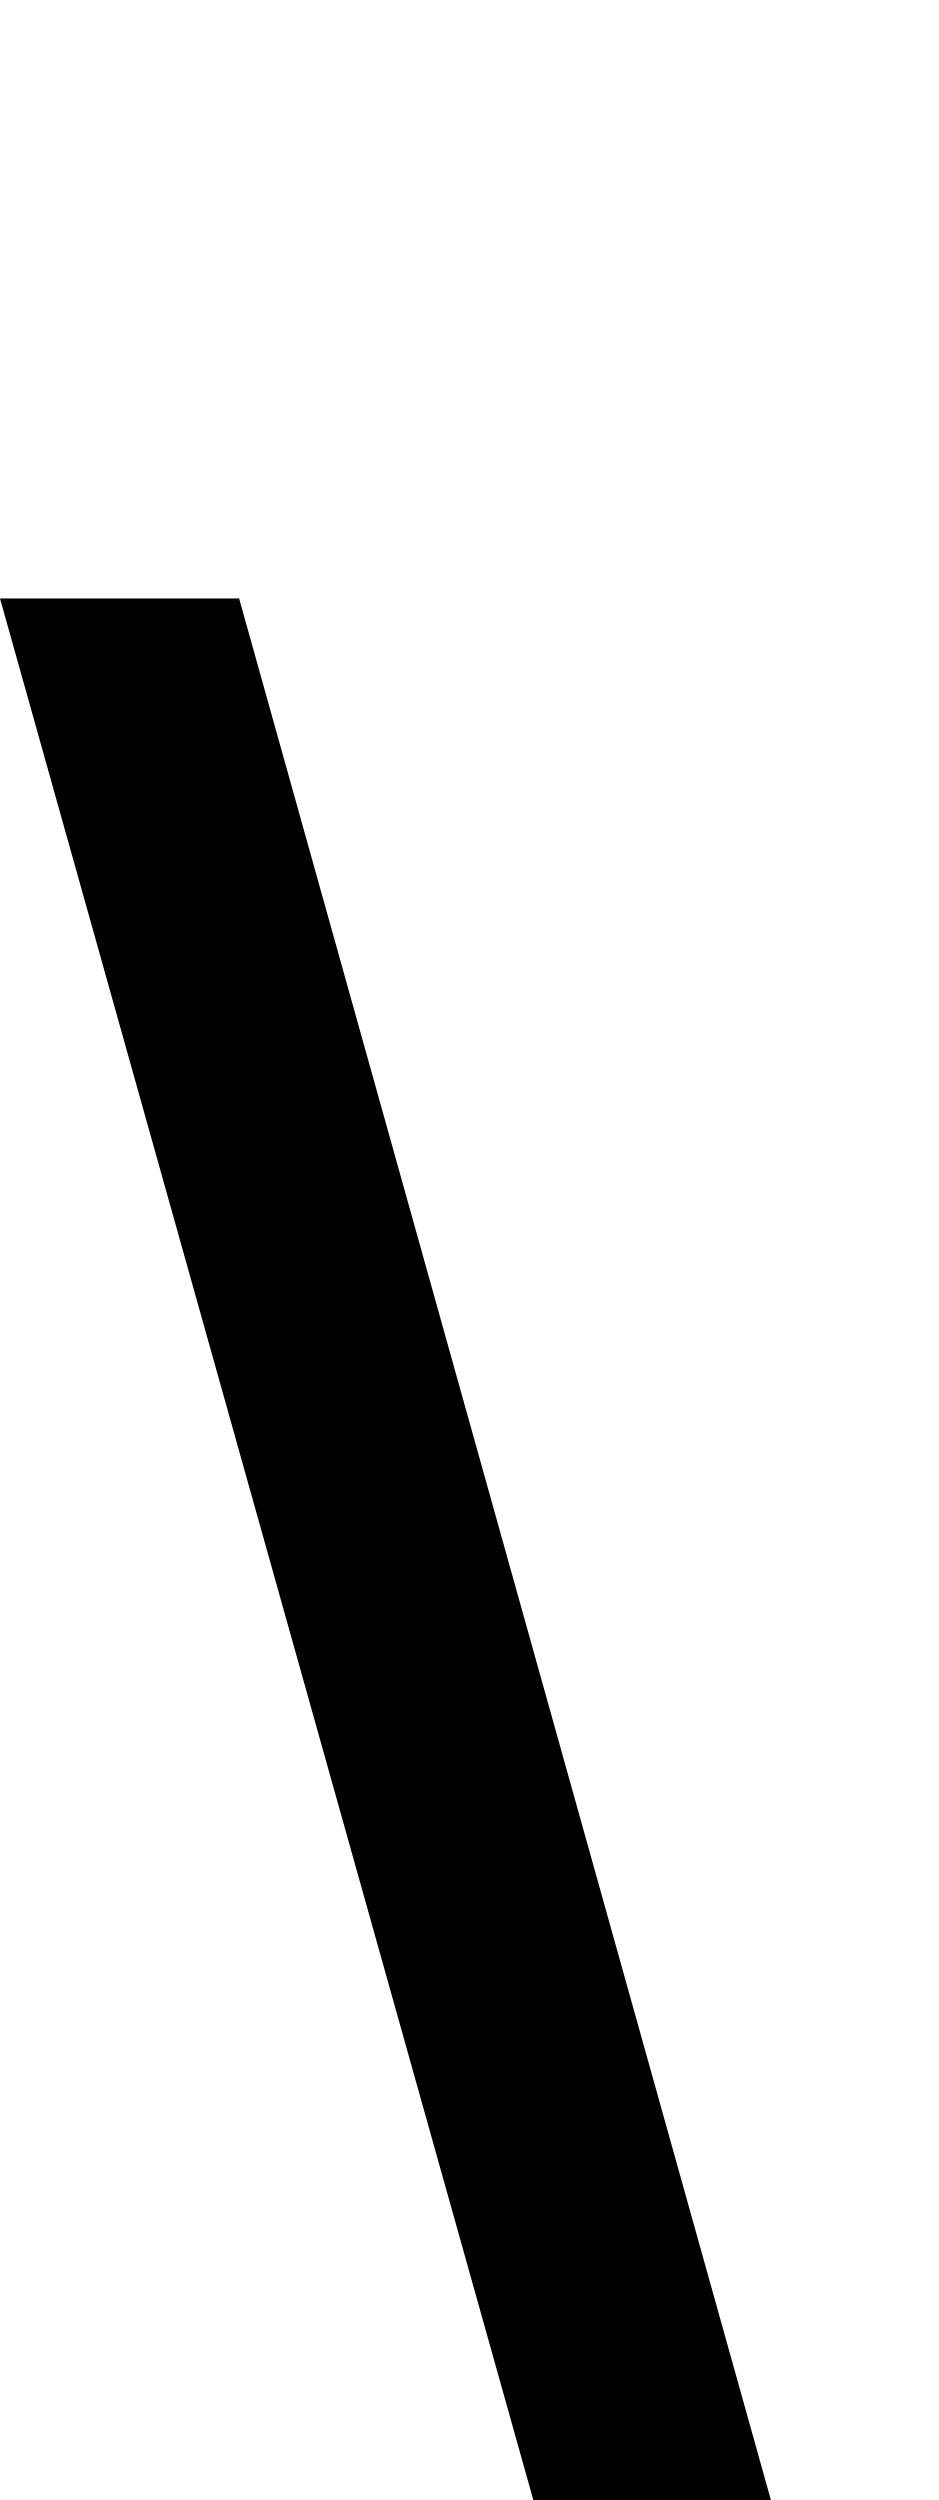
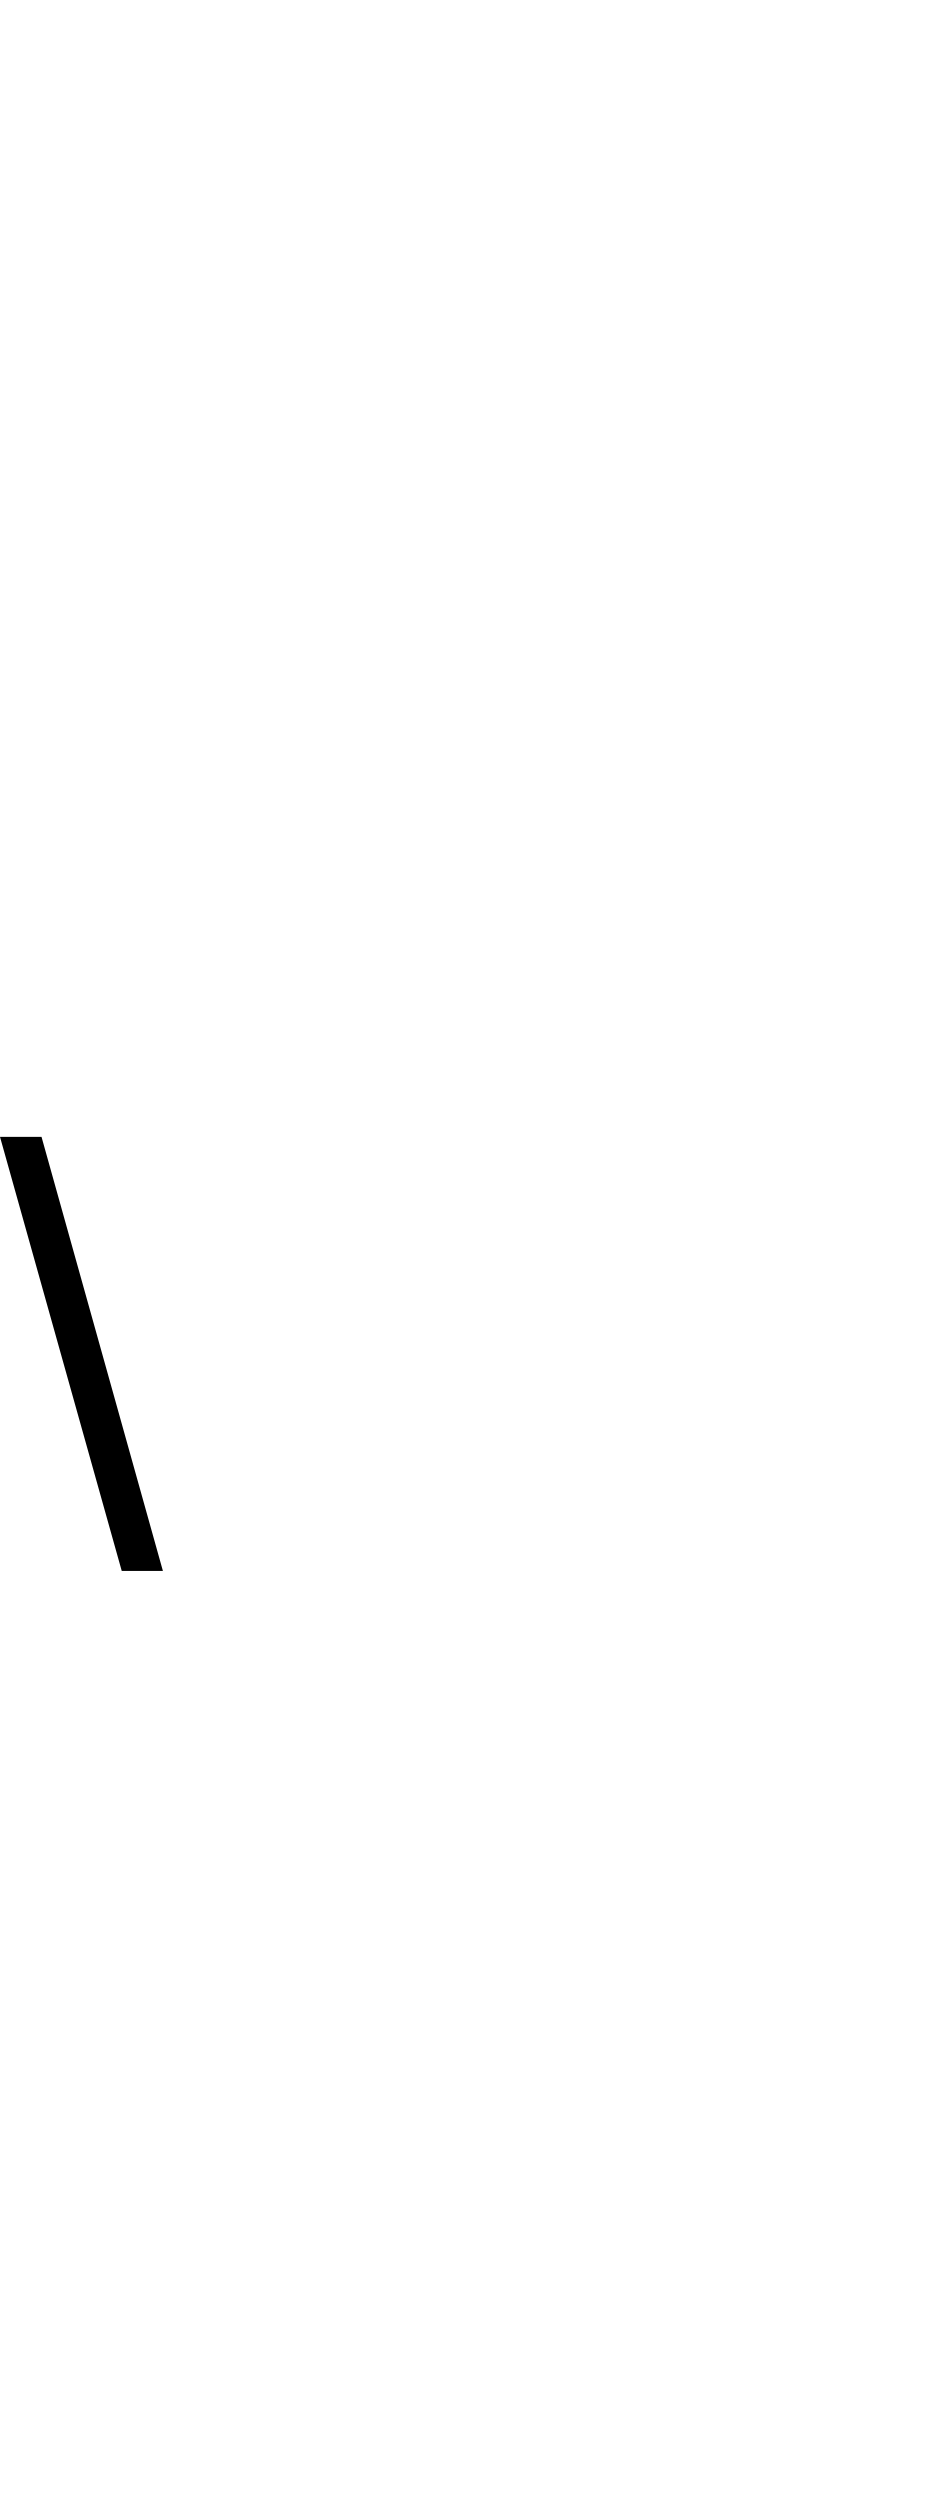
- <svg xmlns="http://www.w3.org/2000/svg">
+ <svg xmlns="http://www.w3.org/2000/svg" width="80">
  <defs />
  <g fill="#000000">
    <g transform="translate(0, 0)">
      <path d="M10.38 45.87L0 8.86L3.54 8.86L13.89 45.87L10.38 45.87Z" />
    </g>
  </g>
</svg>
